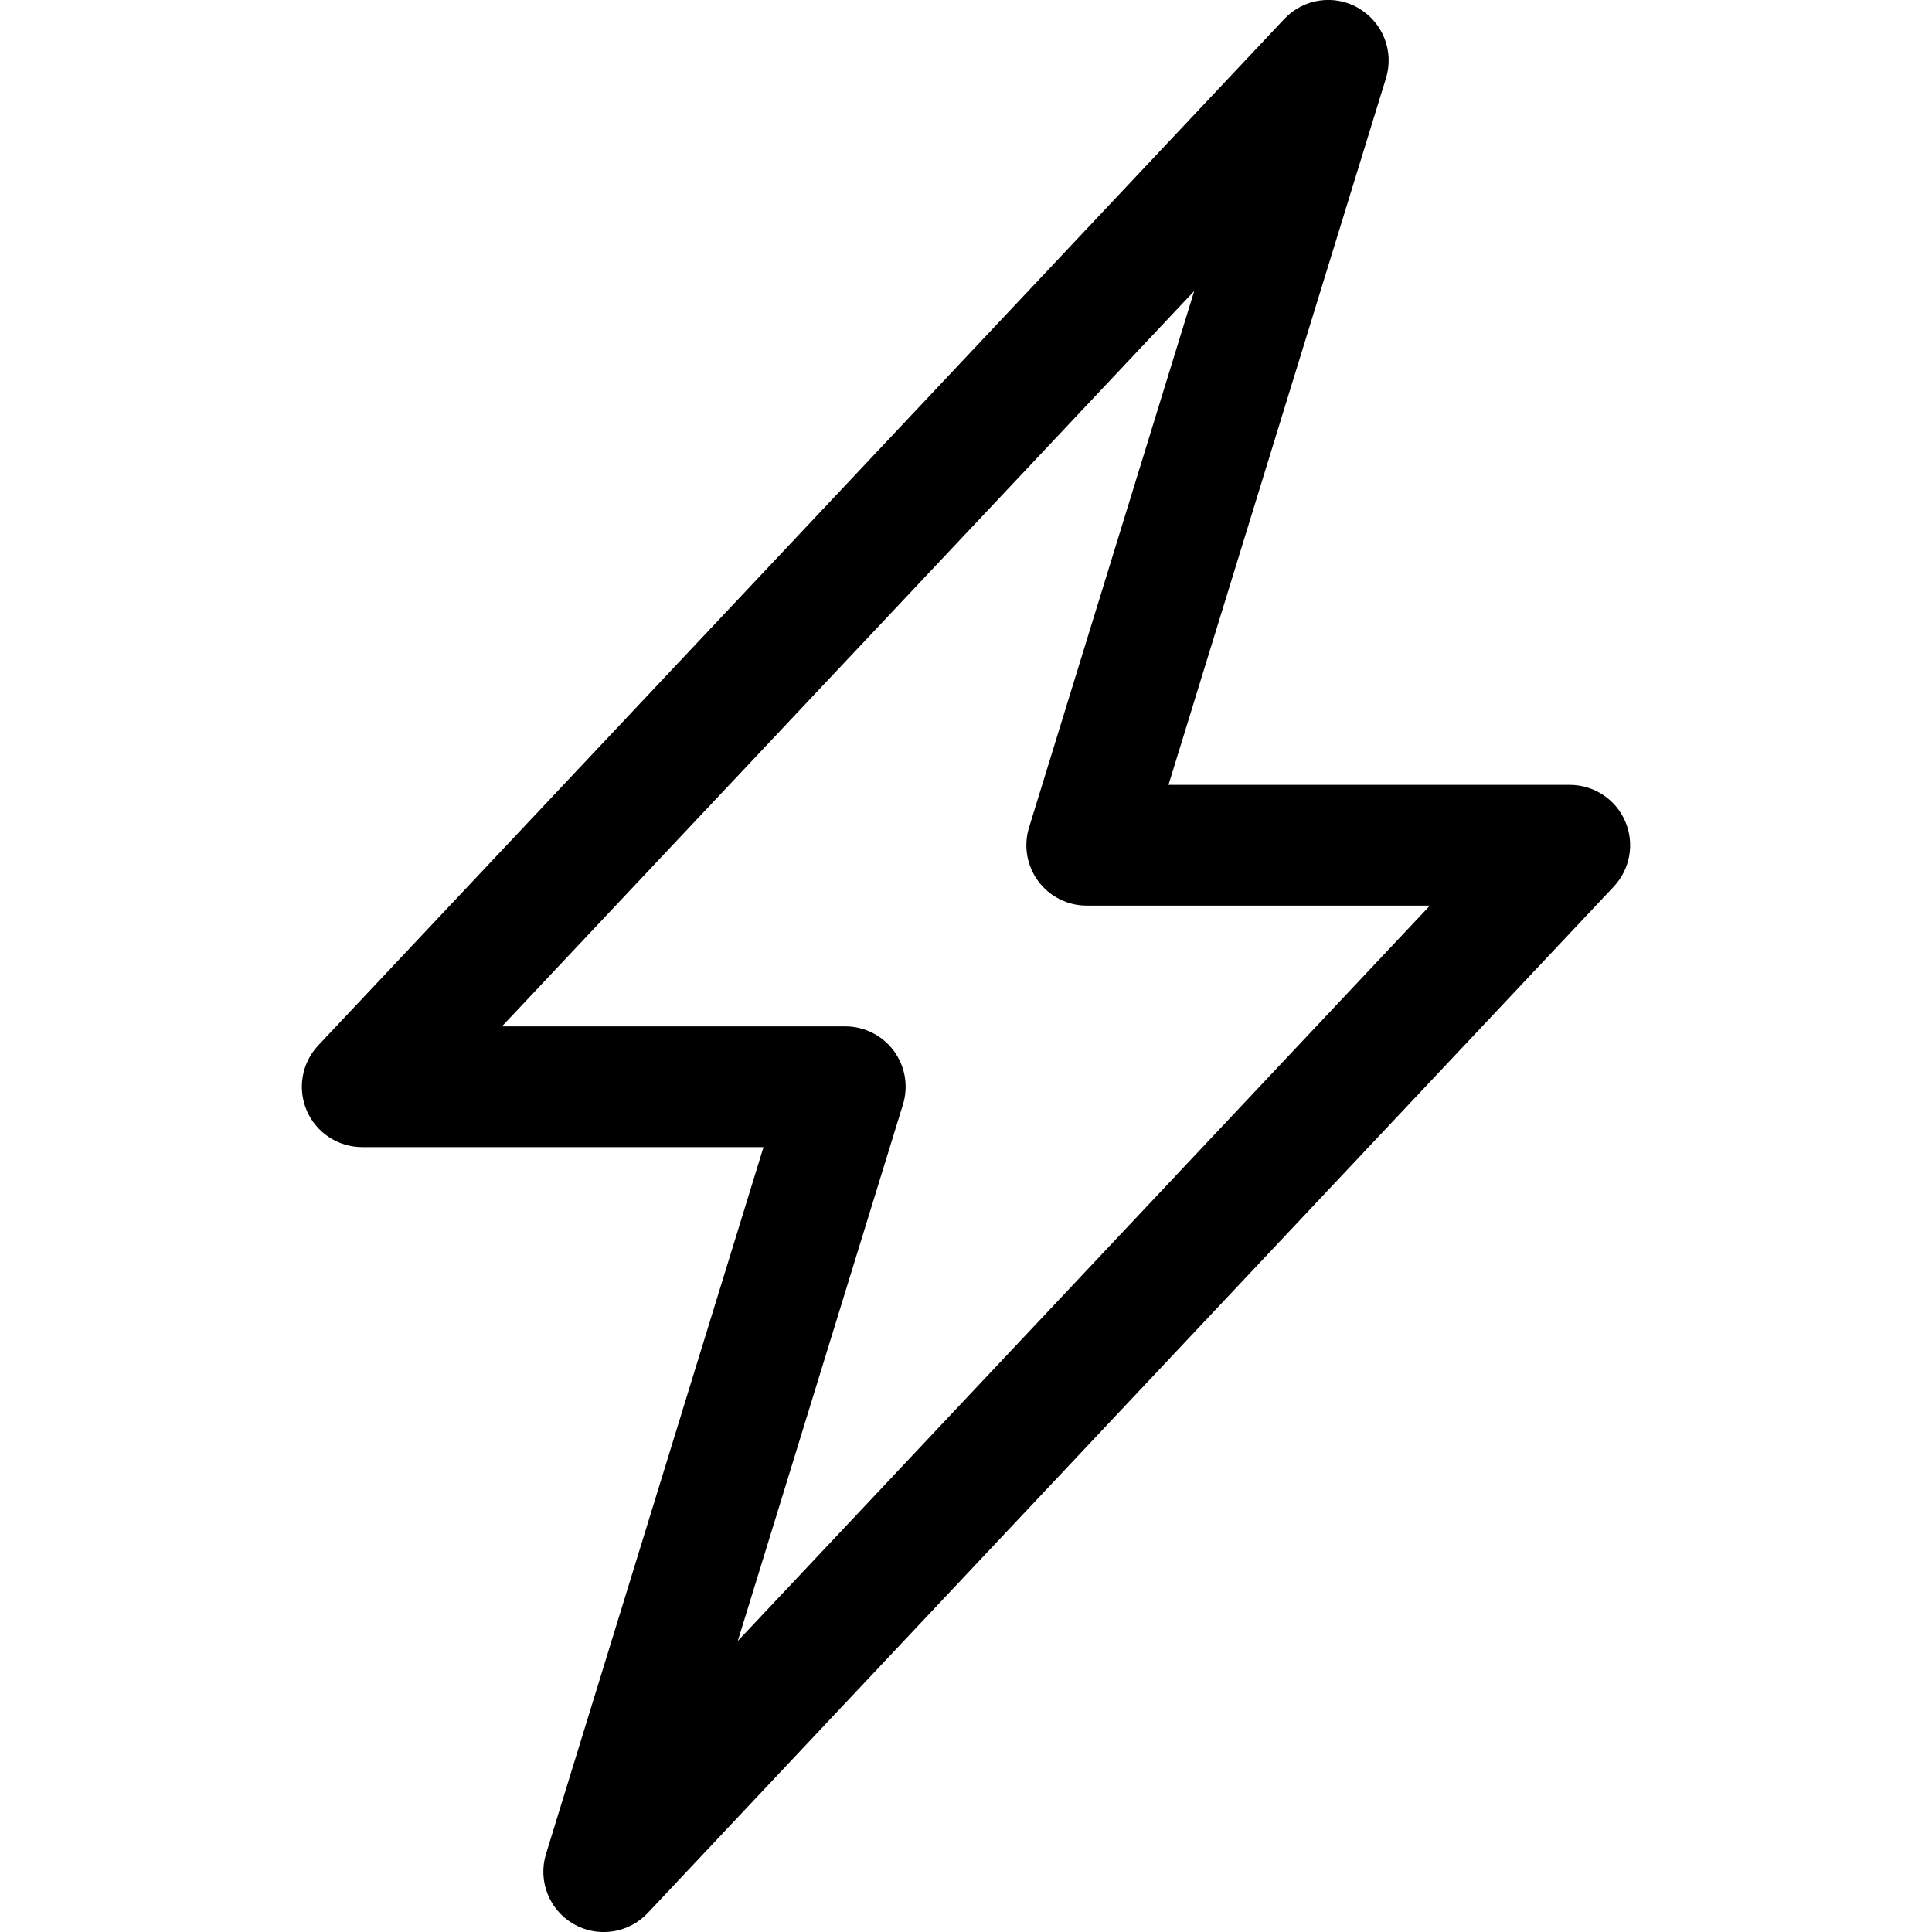
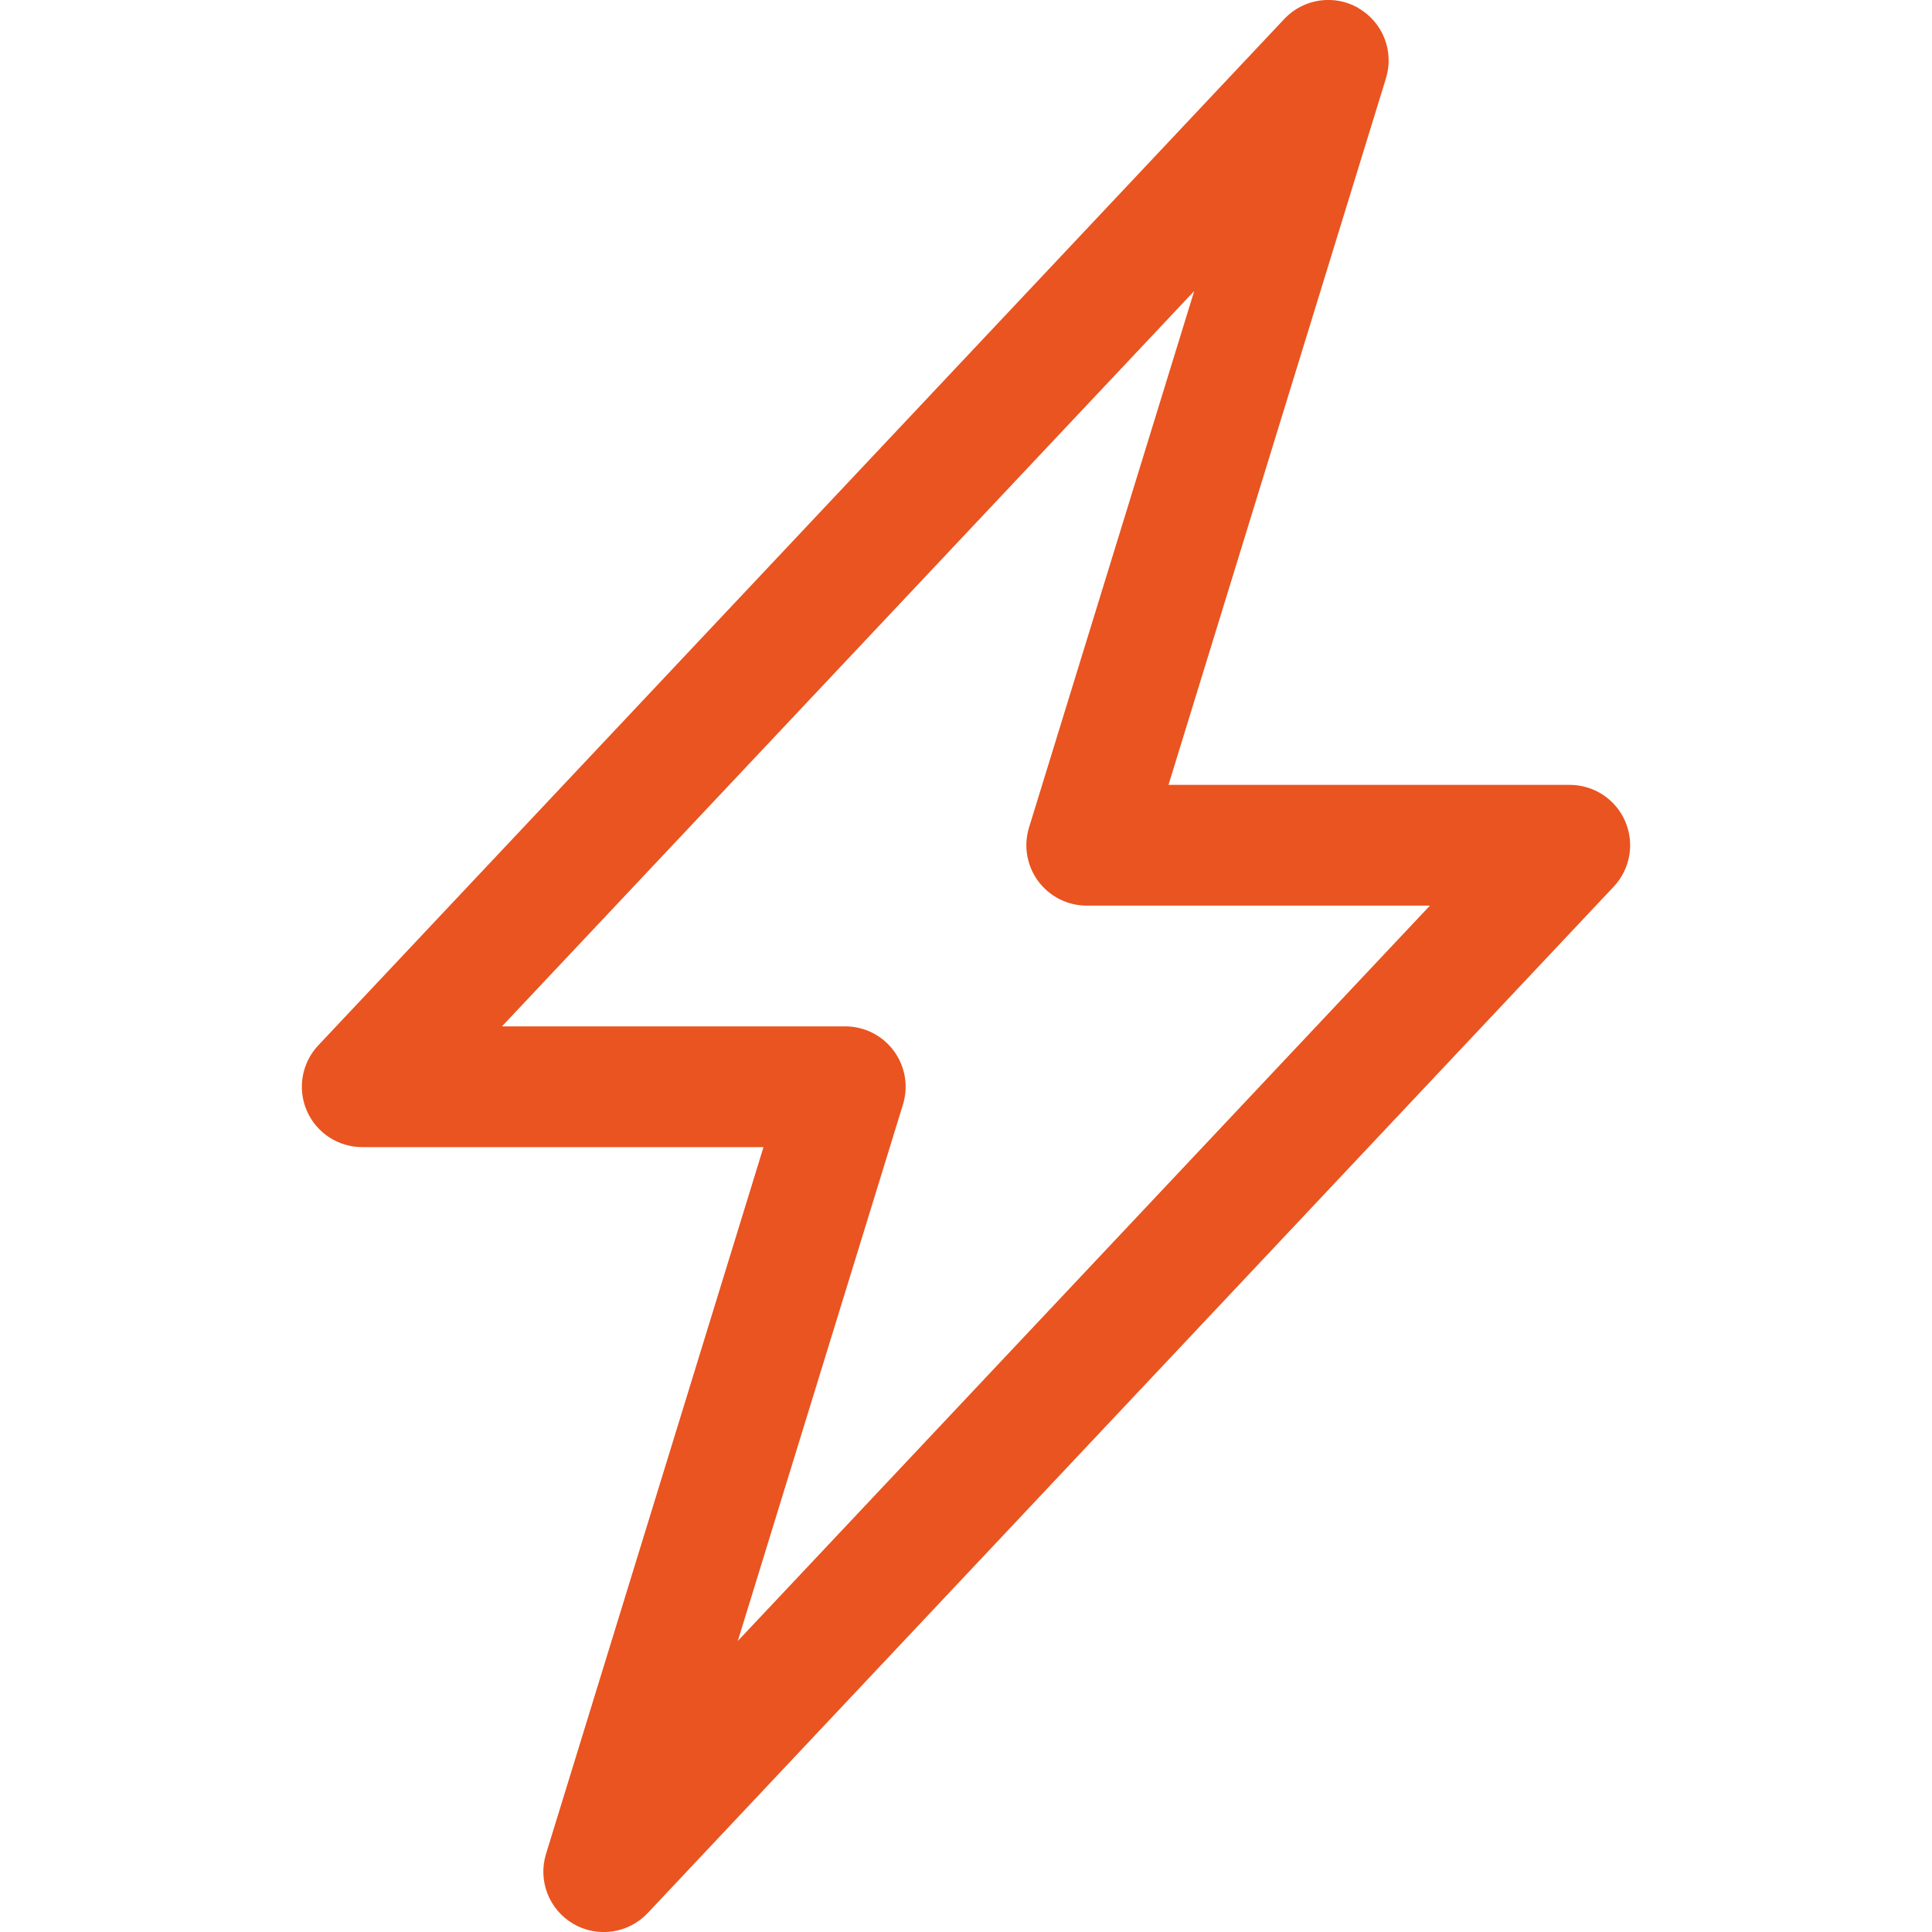
- <svg xmlns="http://www.w3.org/2000/svg" width="16" height="16" fill="currentColor" class="bi bi-lightning-charge" viewBox="0 0 16 16">
+ <svg xmlns="http://www.w3.org/2000/svg" width="16" height="16" fill="#E95420" class="bi bi-lightning-charge" viewBox="0 0 16 16">
  <path d="M11.251.068a.5.5 0 0 1 .227.58L9.677 6.5H13a.5.5 0 0 1 .364.843l-8 8.5a.5.5 0 0 1-.842-.49L6.323 9.5H3a.5.5 0 0 1-.364-.843l8-8.5a.5.5 0 0 1 .615-.09zM4.157 8.5H7a.5.5 0 0 1 .478.647L6.11 13.59l5.732-6.09H9a.5.5 0 0 1-.478-.647L9.89 2.41z" />
</svg>
